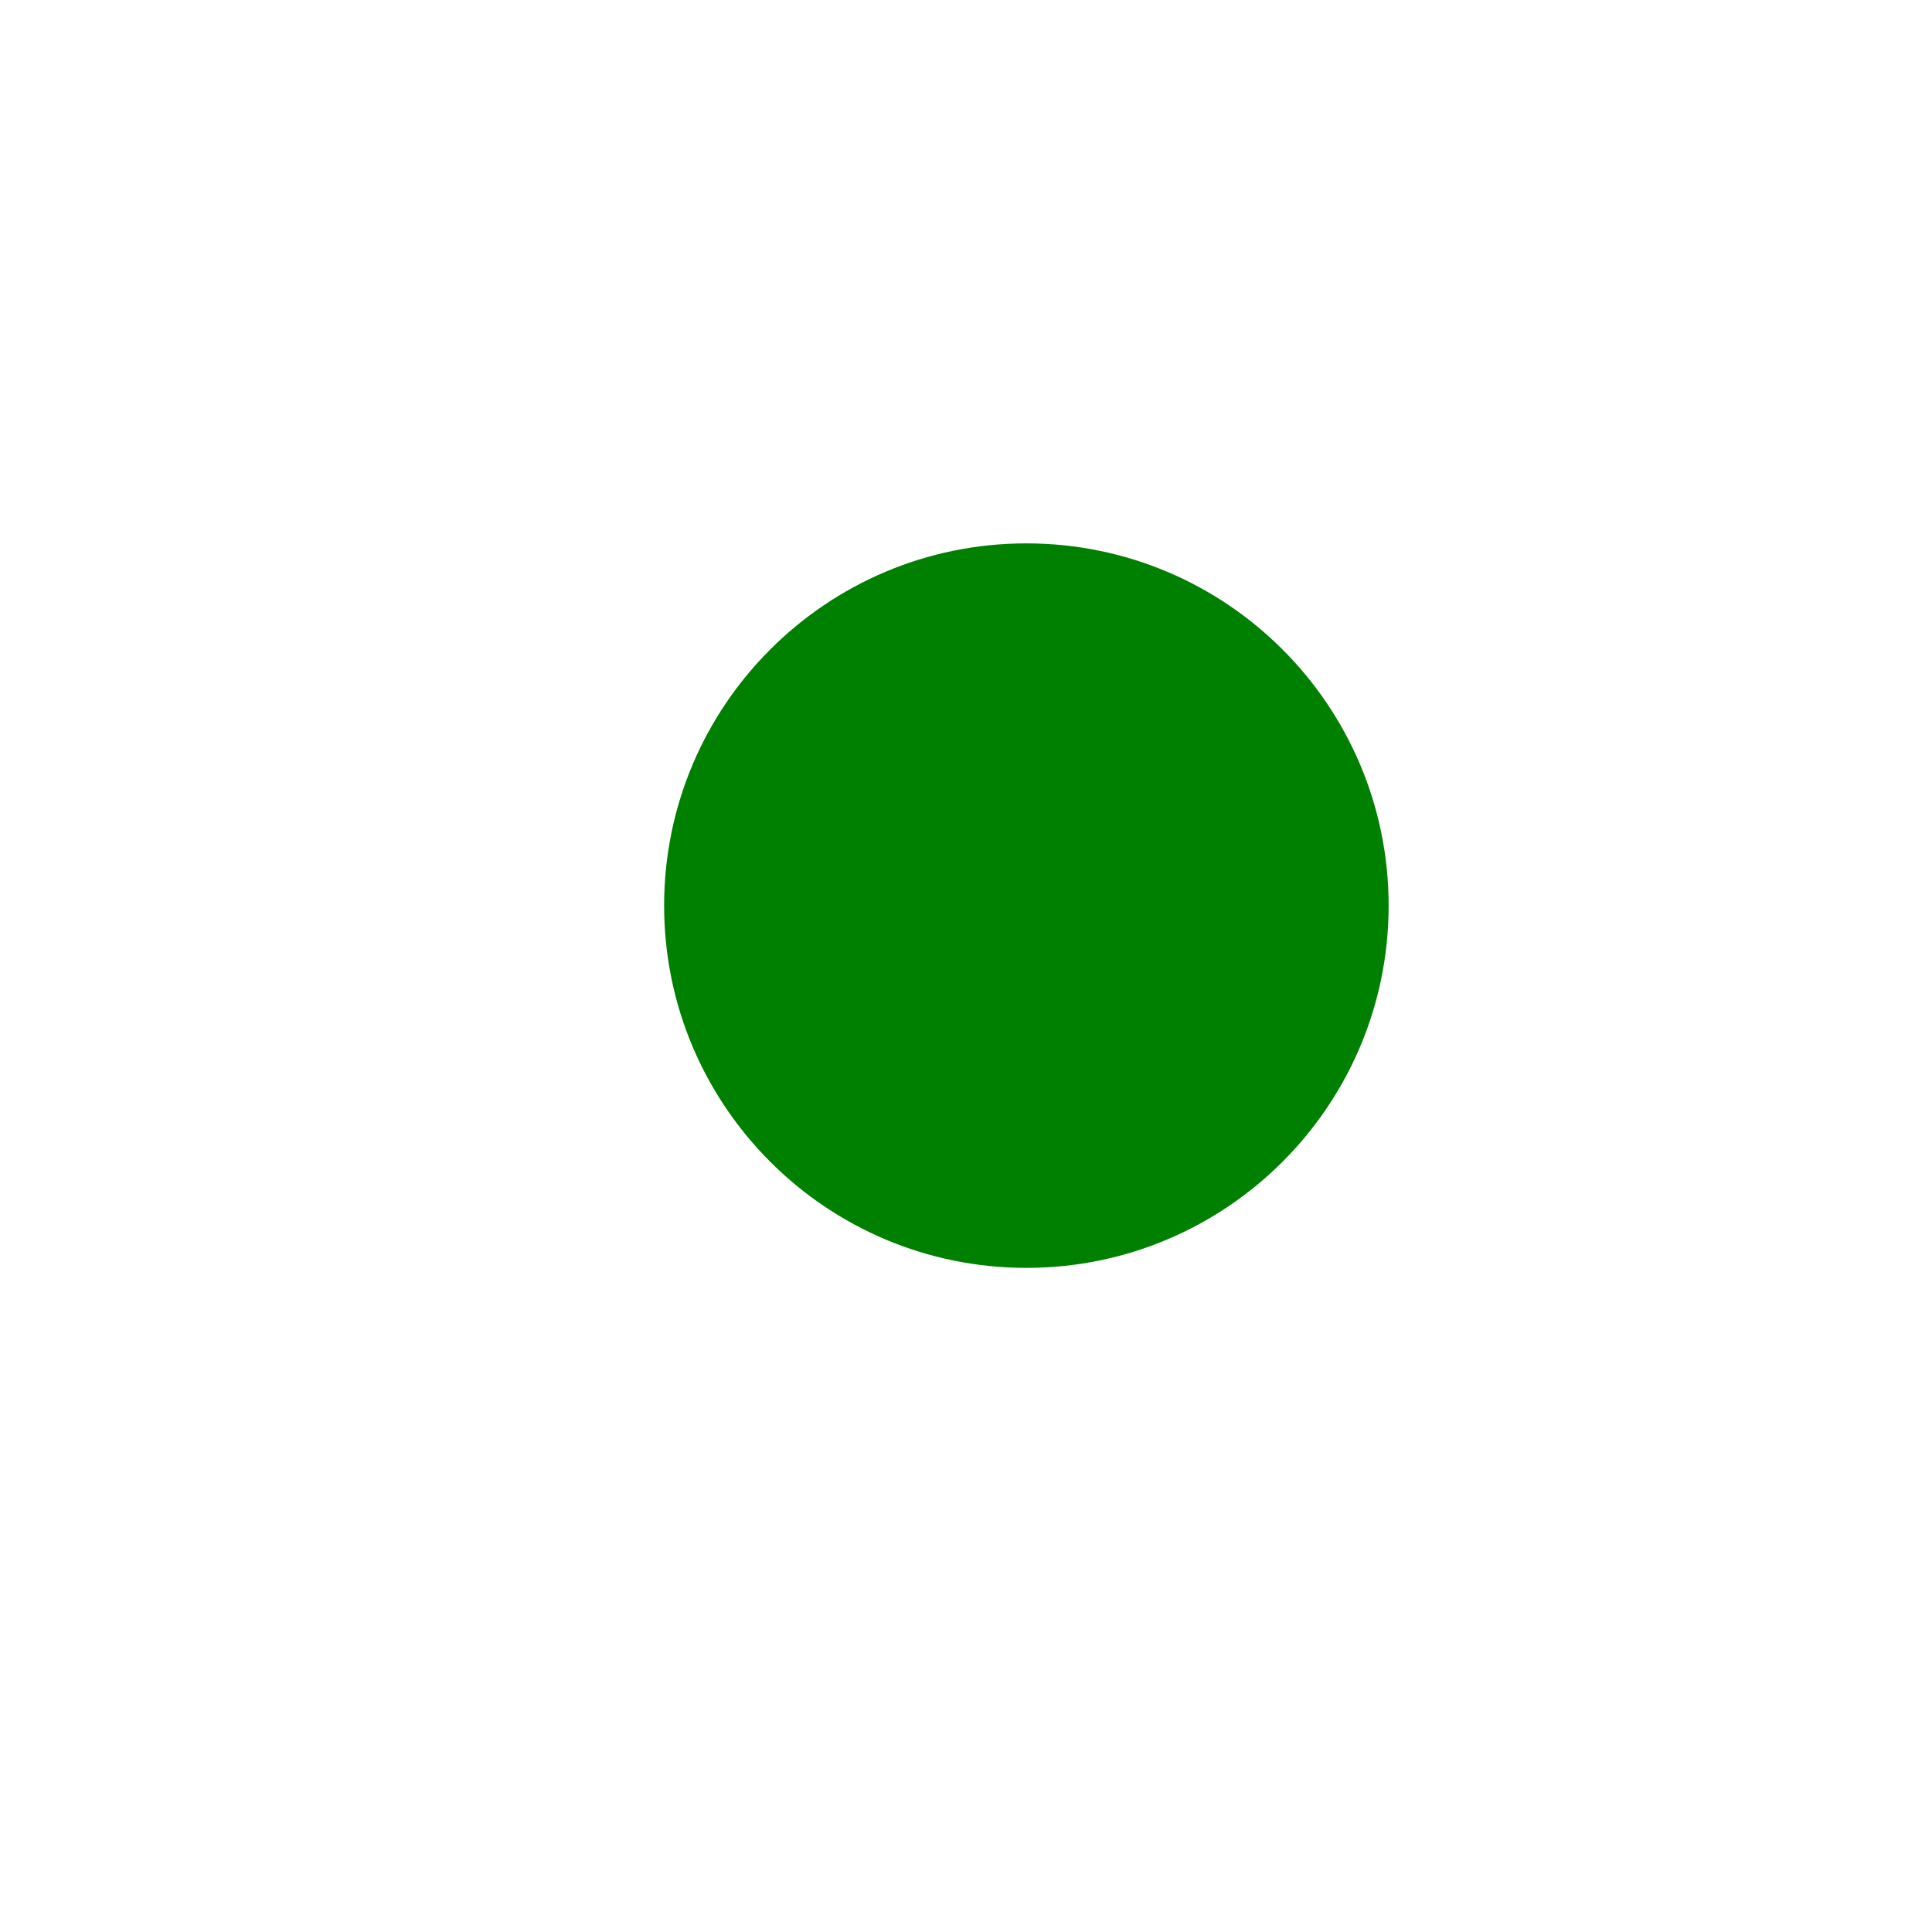
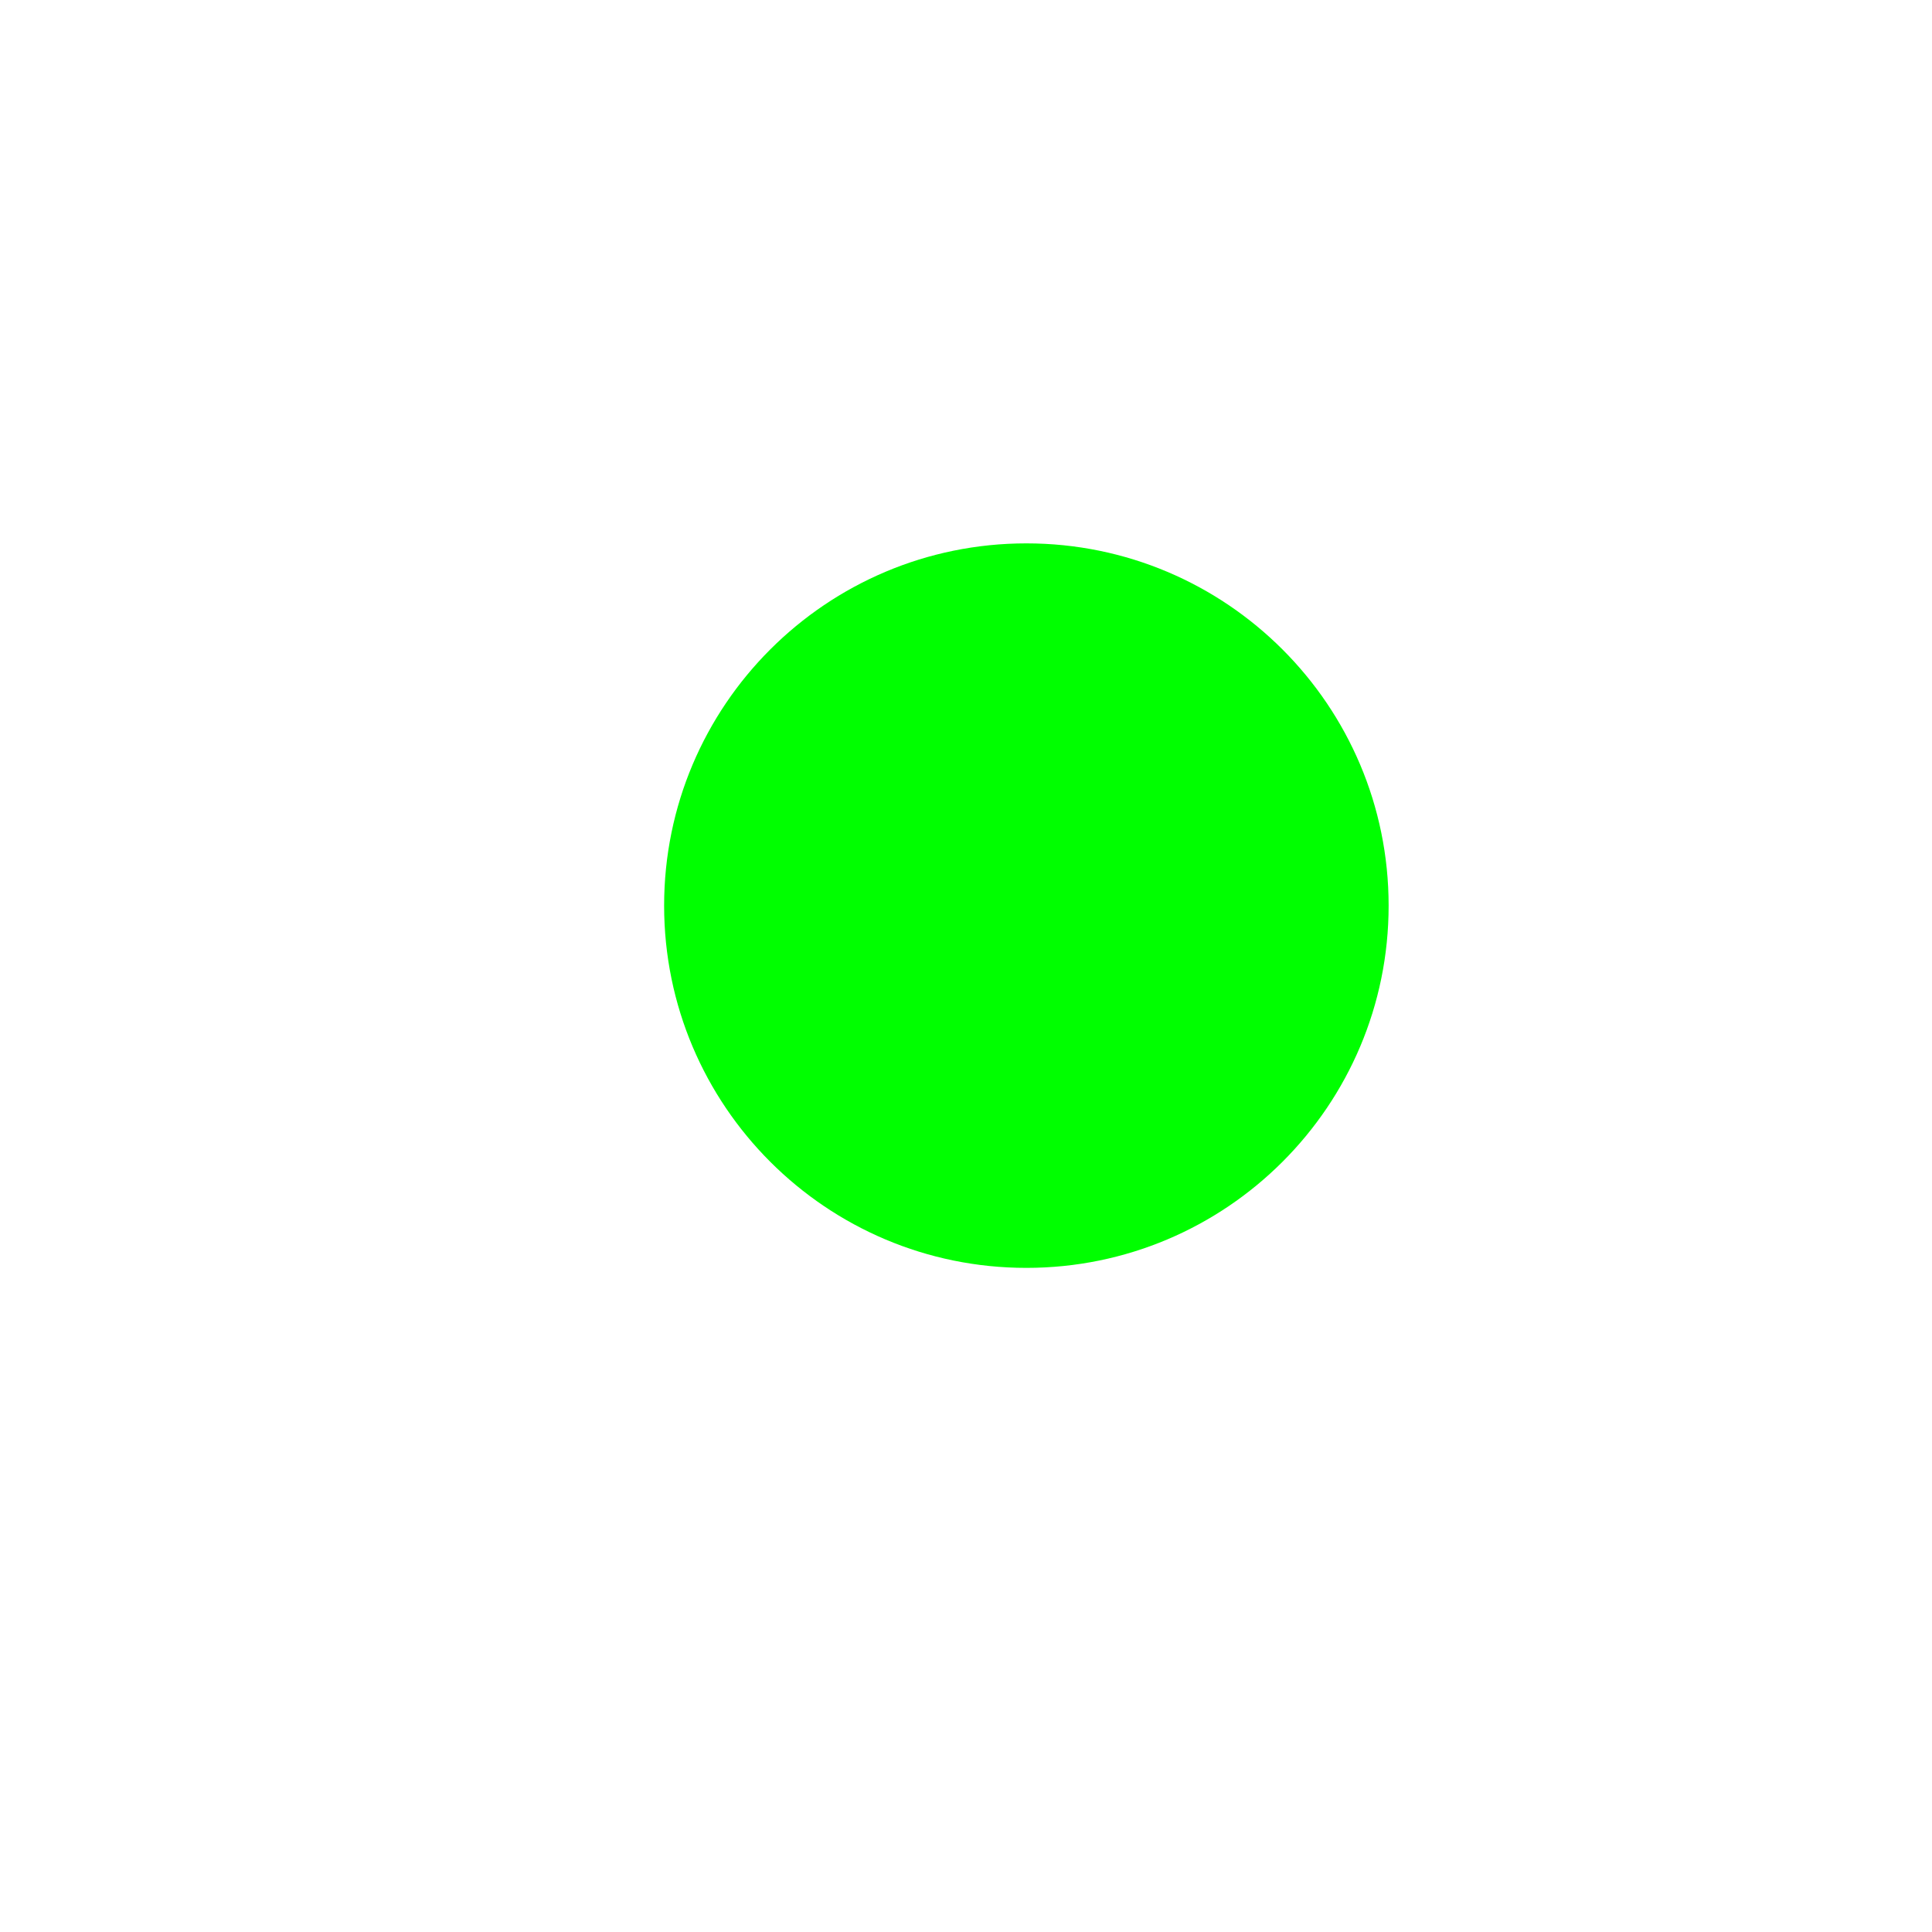
<svg xmlns="http://www.w3.org/2000/svg" width="16" height="16" viewBox="0 0 16 16">
  <rect width="16" height="16" fill="none" />
-   <g fill="green" fill-rule="evenodd">
+   <g fill="lime" fill-rule="evenodd">
    <circle cx="8.5" cy="7.5" r="3" />
  </g>
</svg>
